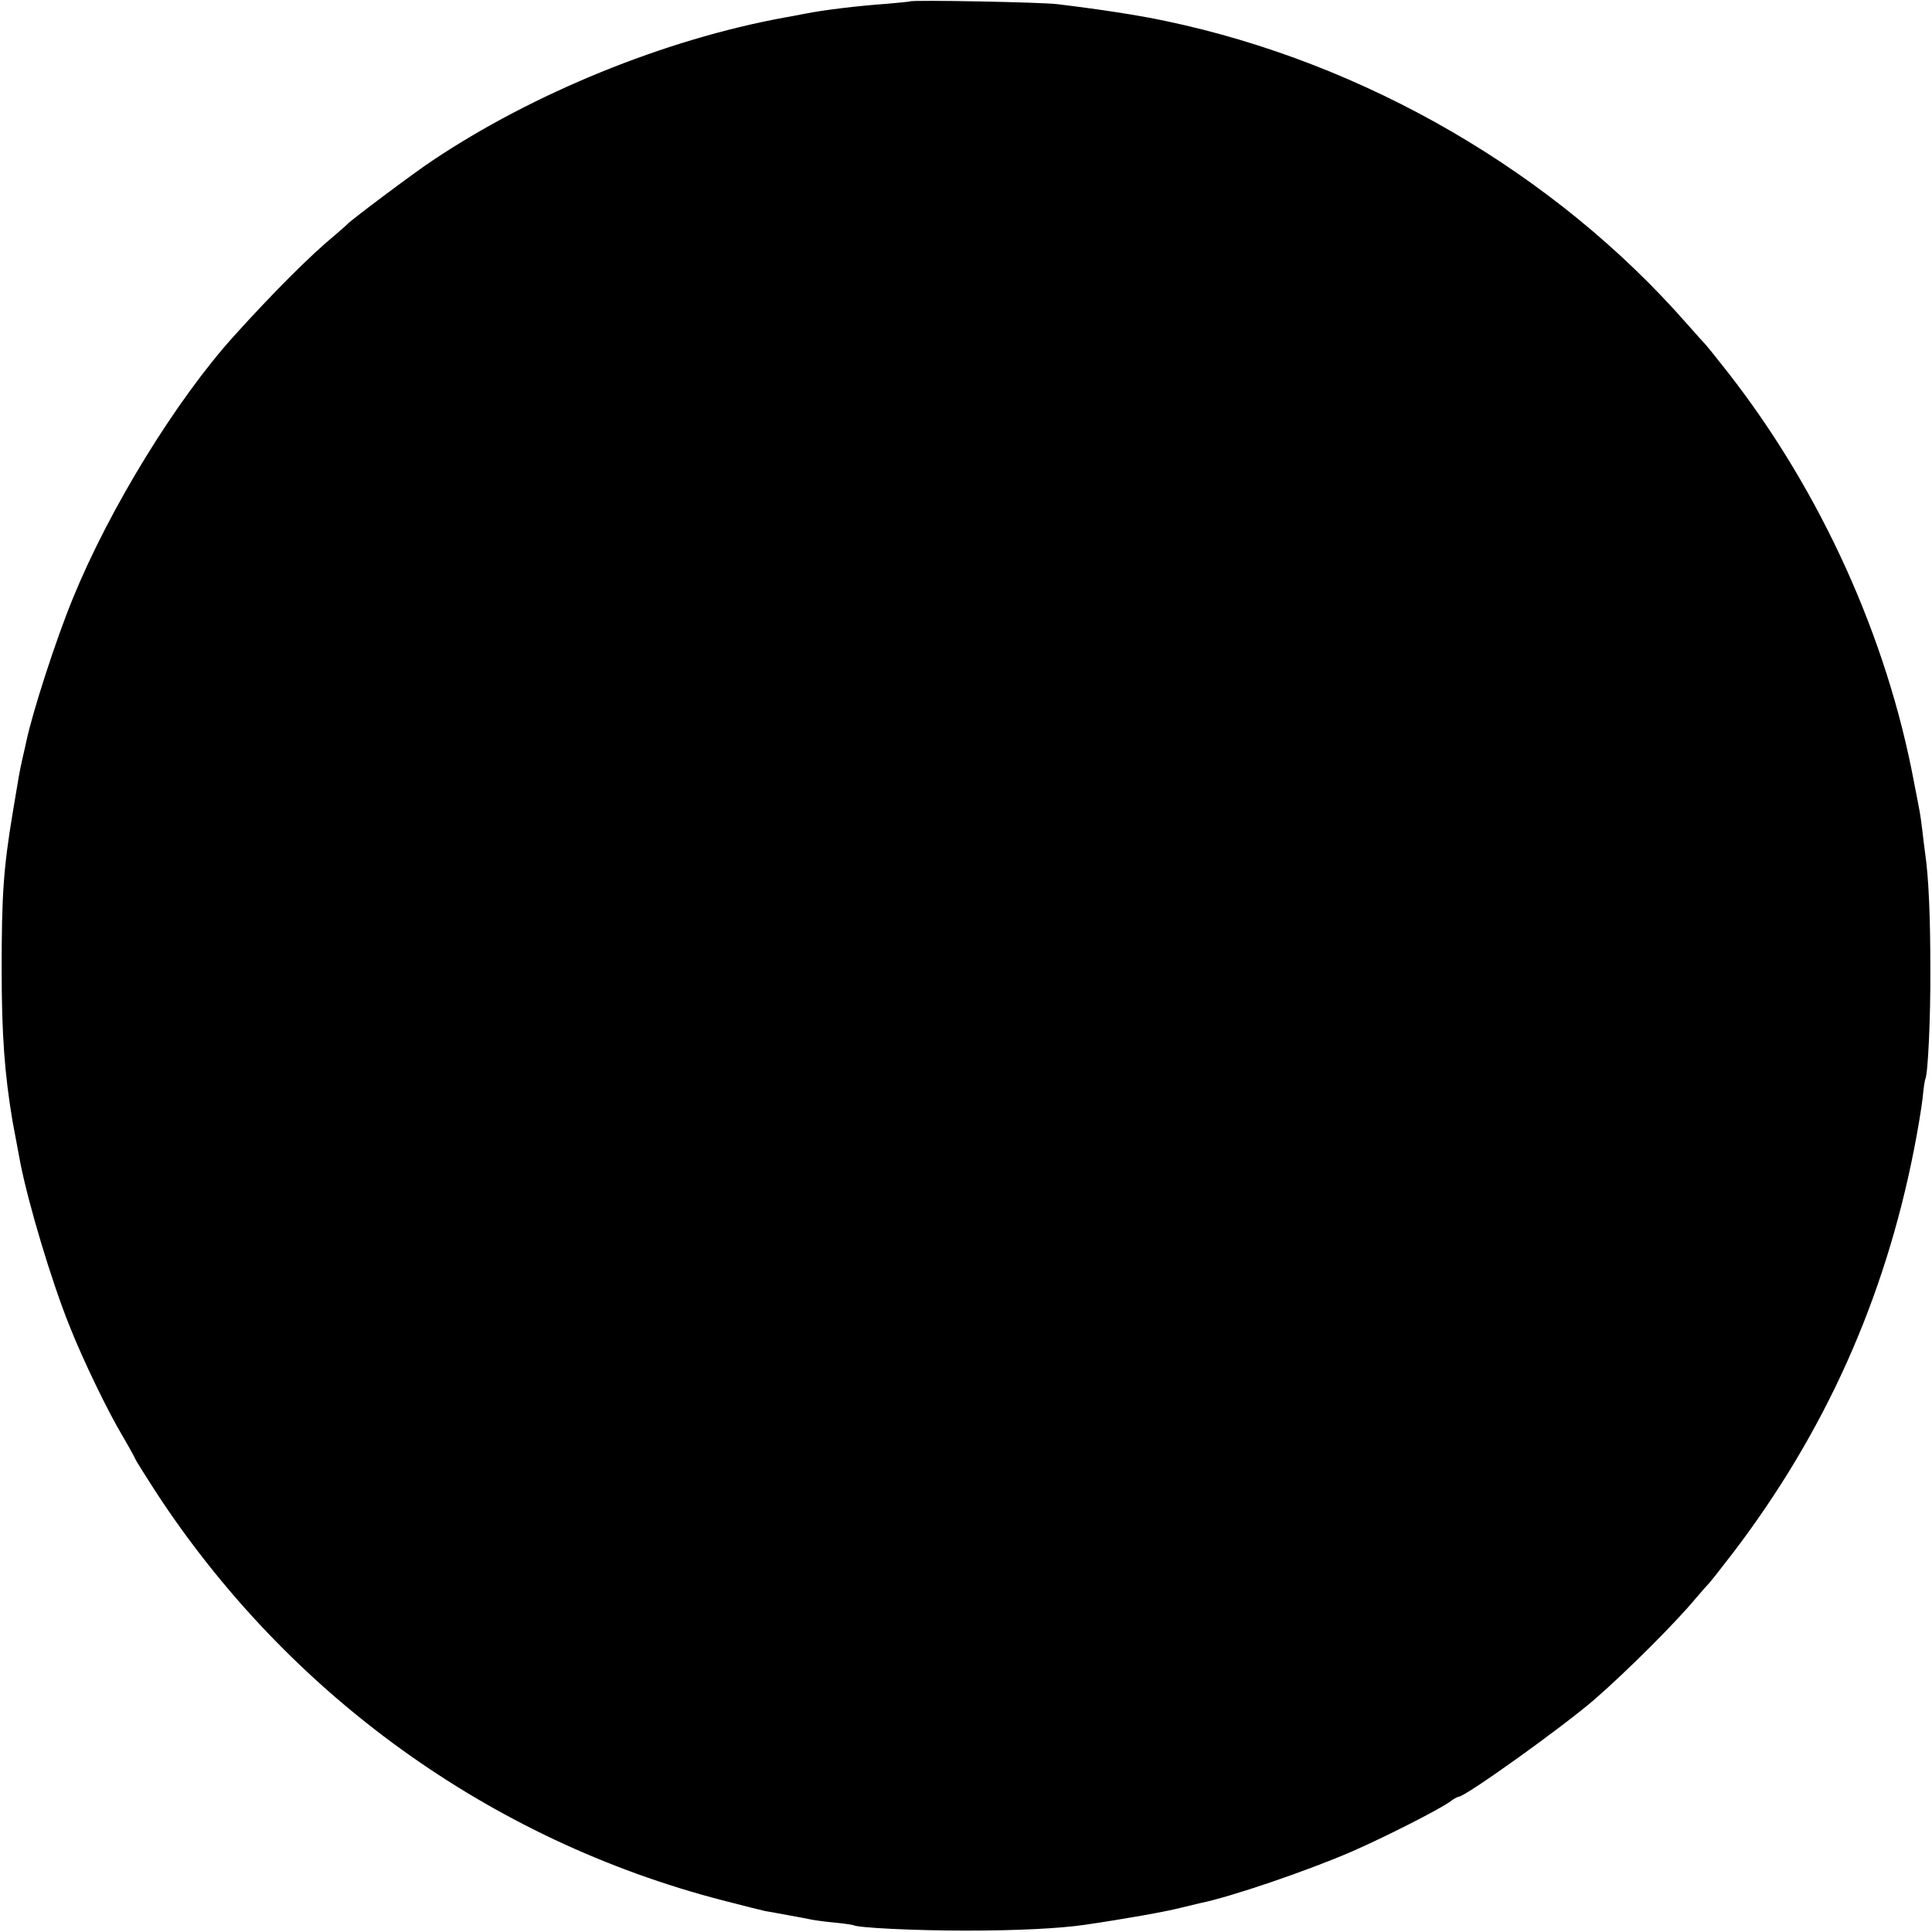
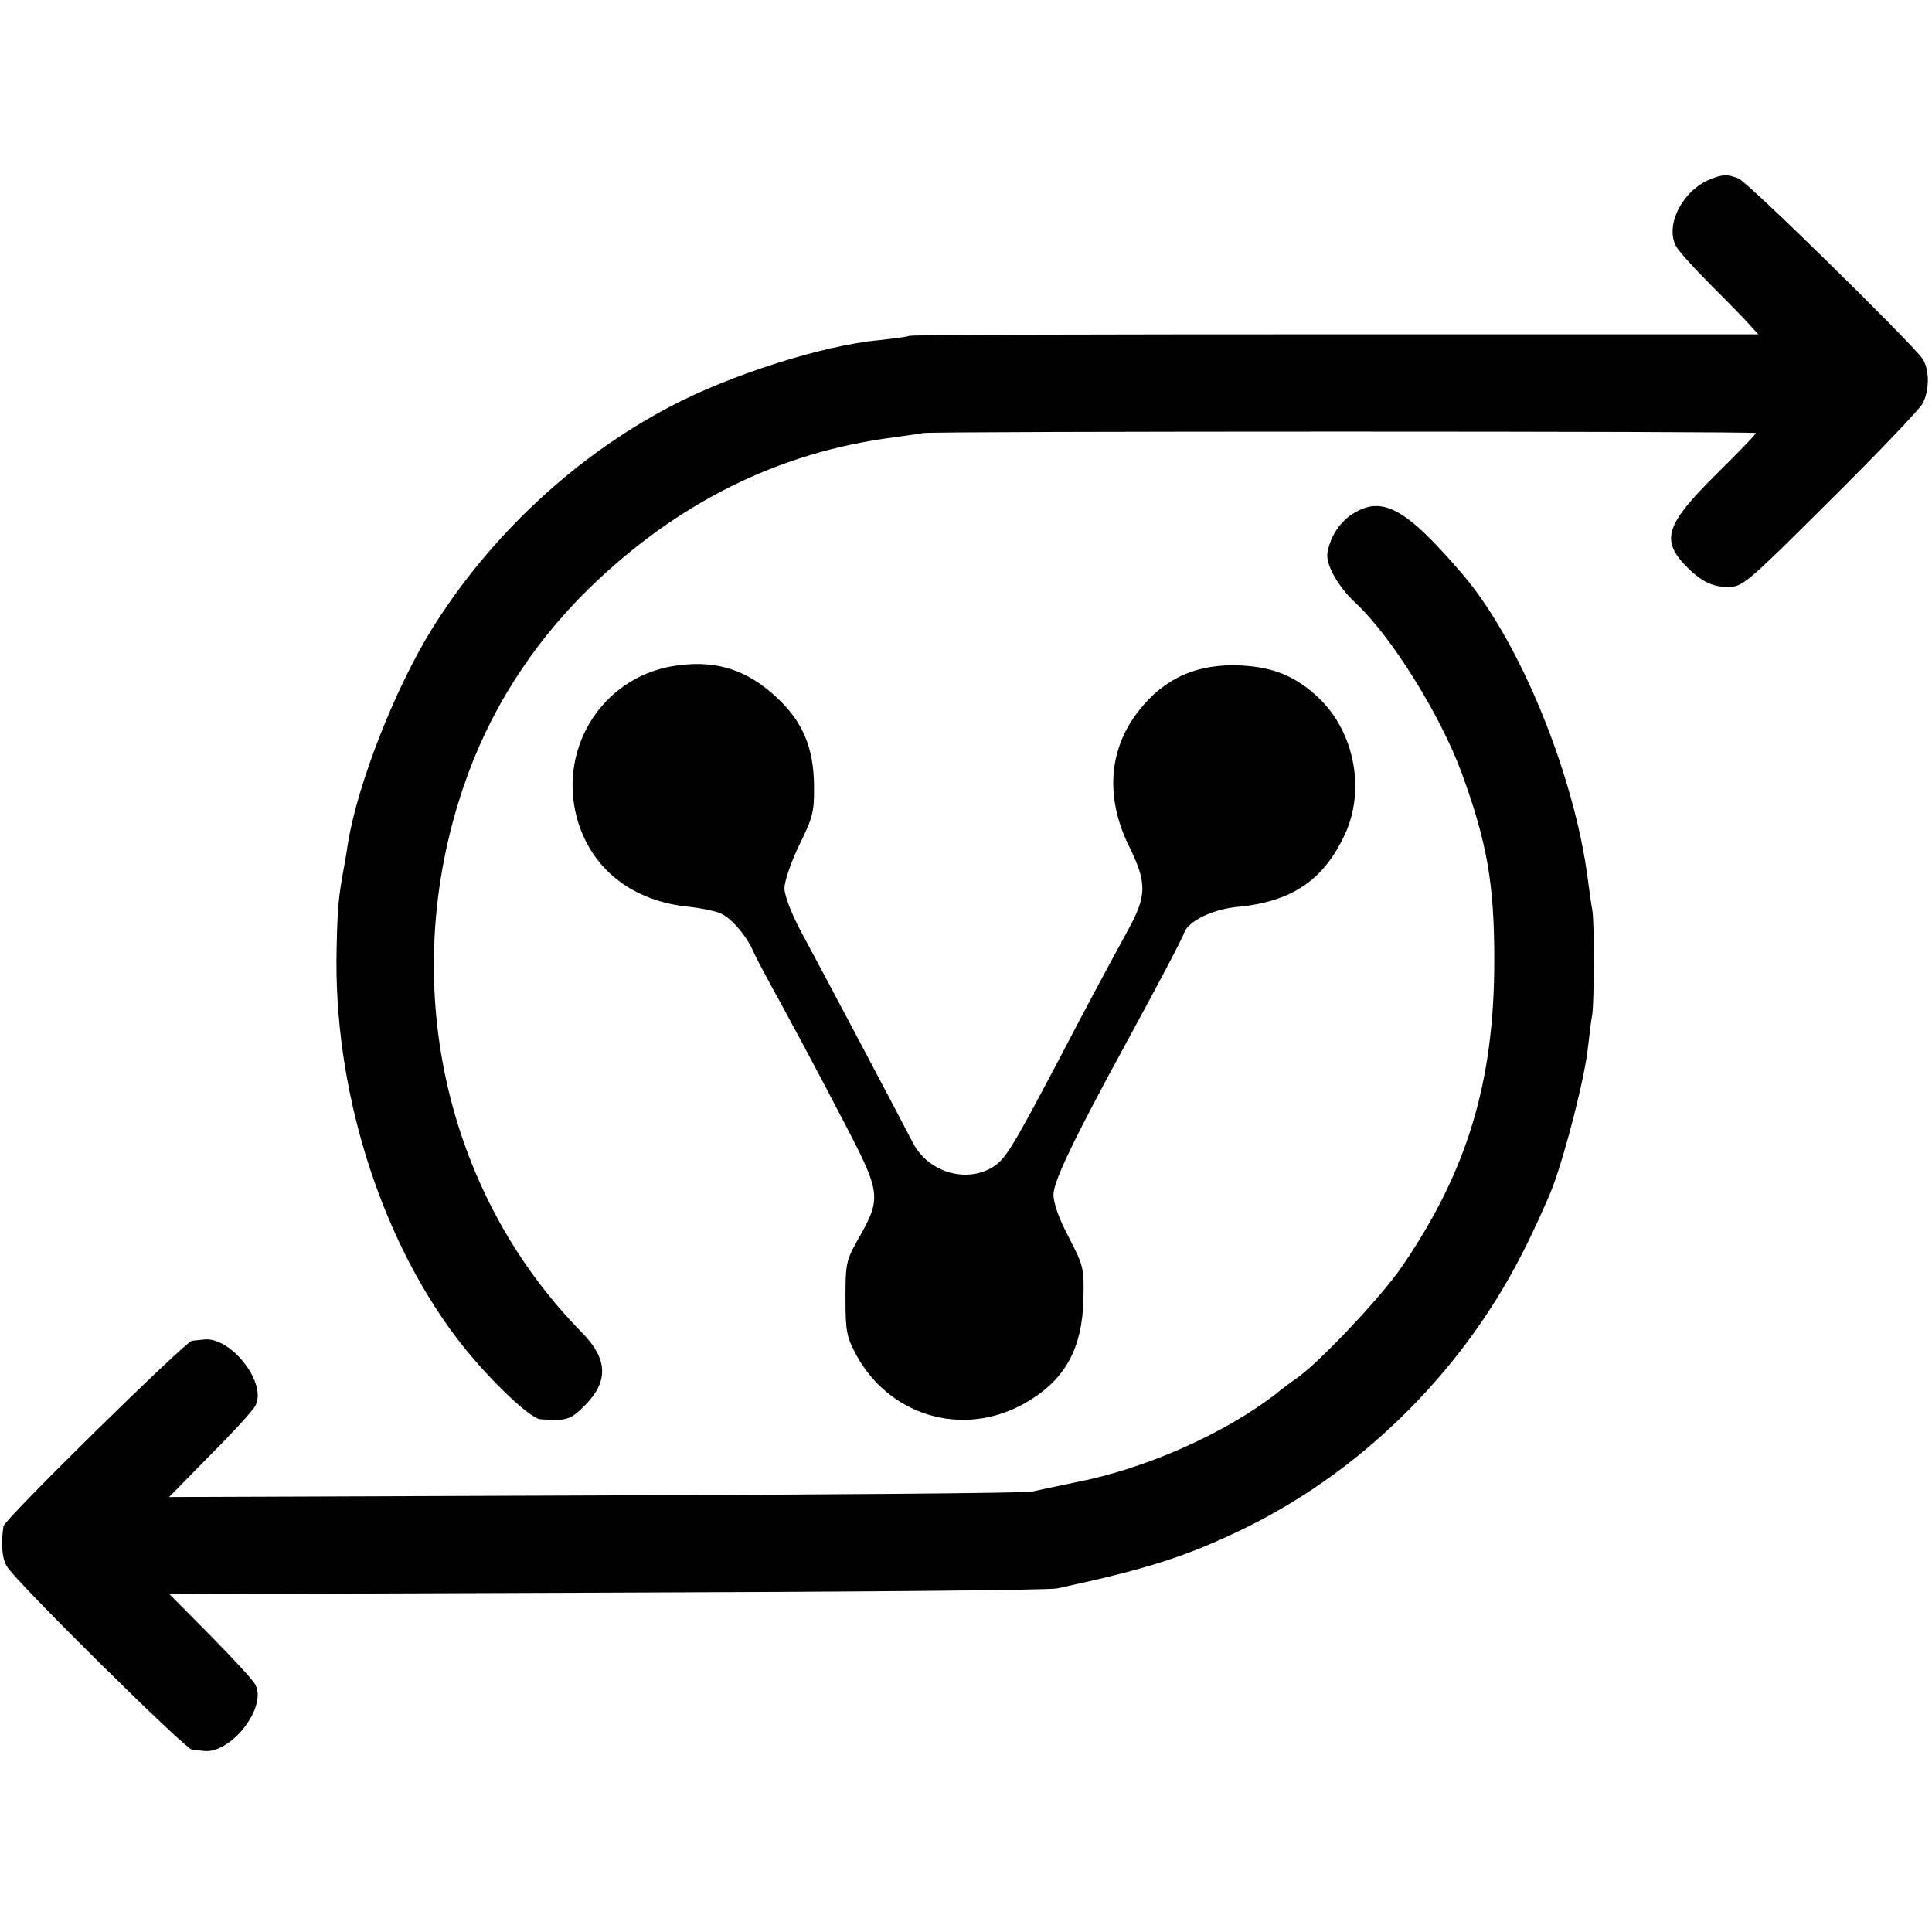
- <svg xmlns="http://www.w3.org/2000/svg" version="1.0" width="700pt" height="700pt" viewBox="0 0 700 700" preserveAspectRatio="xMidYMid meet">
-   <g transform="translate(0,700) scale(0.1,-0.1)" fill="#000000" stroke="none">
-     <path d="M3298 6995 c-2 -1 -41 -5 -88 -9 -100 -7 -225 -22 -295 -36 -27 -5 -61 -12 -75 -14 -431 -79 -908 -273 -1275 -519 -69 -46 -297 -217 -305 -228 -3 -3 -25 -23 -50 -44 -85 -70 -220 -205 -361 -361 -210 -232 -452 -626 -585 -952 -62 -151 -146 -411 -169 -520 -2 -9 -8 -37 -14 -62 -11 -49 -13 -63 -35 -195 -34 -204 -40 -302 -40 -570 0 -233 11 -378 39 -545 6 -32 24 -129 29 -155 30 -151 112 -425 177 -587 48 -122 139 -311 196 -406 24 -41 43 -76 43 -78 0 -2 33 -55 73 -117 480 -736 1212 -1264 2054 -1482 72 -19 142 -36 155 -39 13 -2 50 -9 83 -15 33 -6 71 -13 85 -16 14 -3 52 -8 85 -11 33 -3 63 -8 66 -9 15 -10 227 -20 409 -20 188 0 341 8 430 21 144 21 295 48 345 61 33 8 67 16 75 18 109 22 388 117 549 187 121 53 308 148 353 179 14 11 29 19 33 19 24 0 383 257 495 355 118 103 293 278 365 365 21 25 41 47 44 50 4 3 45 55 91 115 332 436 547 915 654 1456 14 70 28 155 32 190 3 35 8 67 10 70 9 17 19 214 18 399 0 188 -6 331 -19 420 -3 19 -7 56 -10 81 -3 25 -7 54 -9 65 -2 10 -11 60 -21 109 -98 525 -337 1052 -670 1480 -43 55 -81 102 -84 105 -3 3 -35 38 -70 78 -479 546 -1164 944 -1888 1096 -98 21 -243 43 -393 61 -54 7 -526 16 -532 10z" />
+ <svg xmlns="http://www.w3.org/2000/svg" version="1.0" width="497pt" height="497pt" viewBox="0 0 497 497" preserveAspectRatio="xMidYMid meet">
+   <g transform="translate(0,497) scale(0.1,-0.1)" fill="#000000" stroke="none">
+     <path d="M4400 4509 c-71 -28 -117 -117 -89 -171 6 -13 48 -59 93 -104 45 -45 90 -91 100 -103 l19 -21 -1085 0 c-596 0 -1091 -1 -1099 -4 -8 -3 -42 -7 -77 -11 -144 -13 -386 -90 -540 -172 -243 -128 -460 -330 -609 -568 -95 -152 -193 -400 -218 -555 -3 -19 -7 -46 -10 -60 -14 -77 -17 -105 -19 -210 -9 -356 108 -736 308 -1001 74 -98 188 -208 216 -210 68 -5 78 -1 114 35 62 62 60 120 -7 188 -356 362 -474 905 -305 1403 65 193 175 366 323 511 227 221 488 351 785 389 30 4 64 9 75 11 23 5 2137 5 2142 0 2 -1 -44 -49 -102 -106 -128 -127 -142 -167 -82 -232 39 -41 70 -58 111 -58 39 0 47 7 264 223 123 122 230 234 238 249 18 35 18 88 -1 116 -31 43 -450 455 -473 463 -28 11 -40 11 -72 -2z" />
+     <path d="M3475 3645 c-30 -21 -53 -56 -60 -96 -6 -29 26 -87 71 -129 93 -86 219 -289 274 -438 66 -181 84 -286 84 -482 0 -313 -69 -542 -238 -789 -52 -76 -203 -236 -264 -282 -19 -13 -46 -33 -60 -45 -134 -103 -336 -193 -519 -228 -43 -9 -91 -19 -108 -23 -16 -4 -523 -8 -1125 -10 l-1095 -4 106 108 c59 59 111 116 116 127 31 59 -65 180 -134 170 -7 -1 -20 -2 -29 -3 -16 -1 -483 -460 -485 -477 -7 -45 -4 -83 9 -104 24 -40 459 -470 476 -471 9 -1 22 -2 29 -3 69 -10 165 111 134 170 -5 11 -57 67 -115 126 l-106 107 1124 4 c619 2 1141 6 1160 11 223 48 326 80 466 147 306 145 569 401 727 709 30 58 66 137 81 176 34 91 83 283 91 360 4 32 8 70 11 84 5 33 6 238 0 270 -3 14 -7 48 -11 75 -34 270 -175 615 -322 787 -149 174 -209 206 -288 153z" />
+     <path d="M1749 3259 c-191 -21 -315 -206 -265 -393 36 -131 142 -215 291 -229 28 -3 62 -10 77 -16 27 -10 69 -58 87 -101 6 -14 24 -47 39 -75 56 -102 127 -234 198 -371 88 -169 91 -186 37 -282 -37 -64 -38 -71 -38 -162 0 -86 3 -100 29 -148 91 -163 289 -213 447 -113 91 57 132 134 136 254 2 85 1 89 -37 163 -25 47 -40 88 -40 111 0 34 54 146 186 388 92 169 146 272 150 285 10 30 73 61 137 67 138 13 220 67 275 183 55 114 28 264 -64 353 -58 56 -117 81 -201 85 -112 6 -198 -32 -264 -117 -77 -98 -86 -221 -26 -345 48 -97 48 -129 -2 -220 -66 -121 -106 -196 -174 -326 -127 -241 -141 -263 -176 -284 -69 -40 -165 -10 -203 65 -23 45 -227 431 -285 538 -27 50 -45 97 -45 116 0 18 17 68 38 111 35 71 39 86 38 154 -1 97 -29 163 -95 225 -75 70 -151 96 -250 84z" />
  </g>
</svg>
